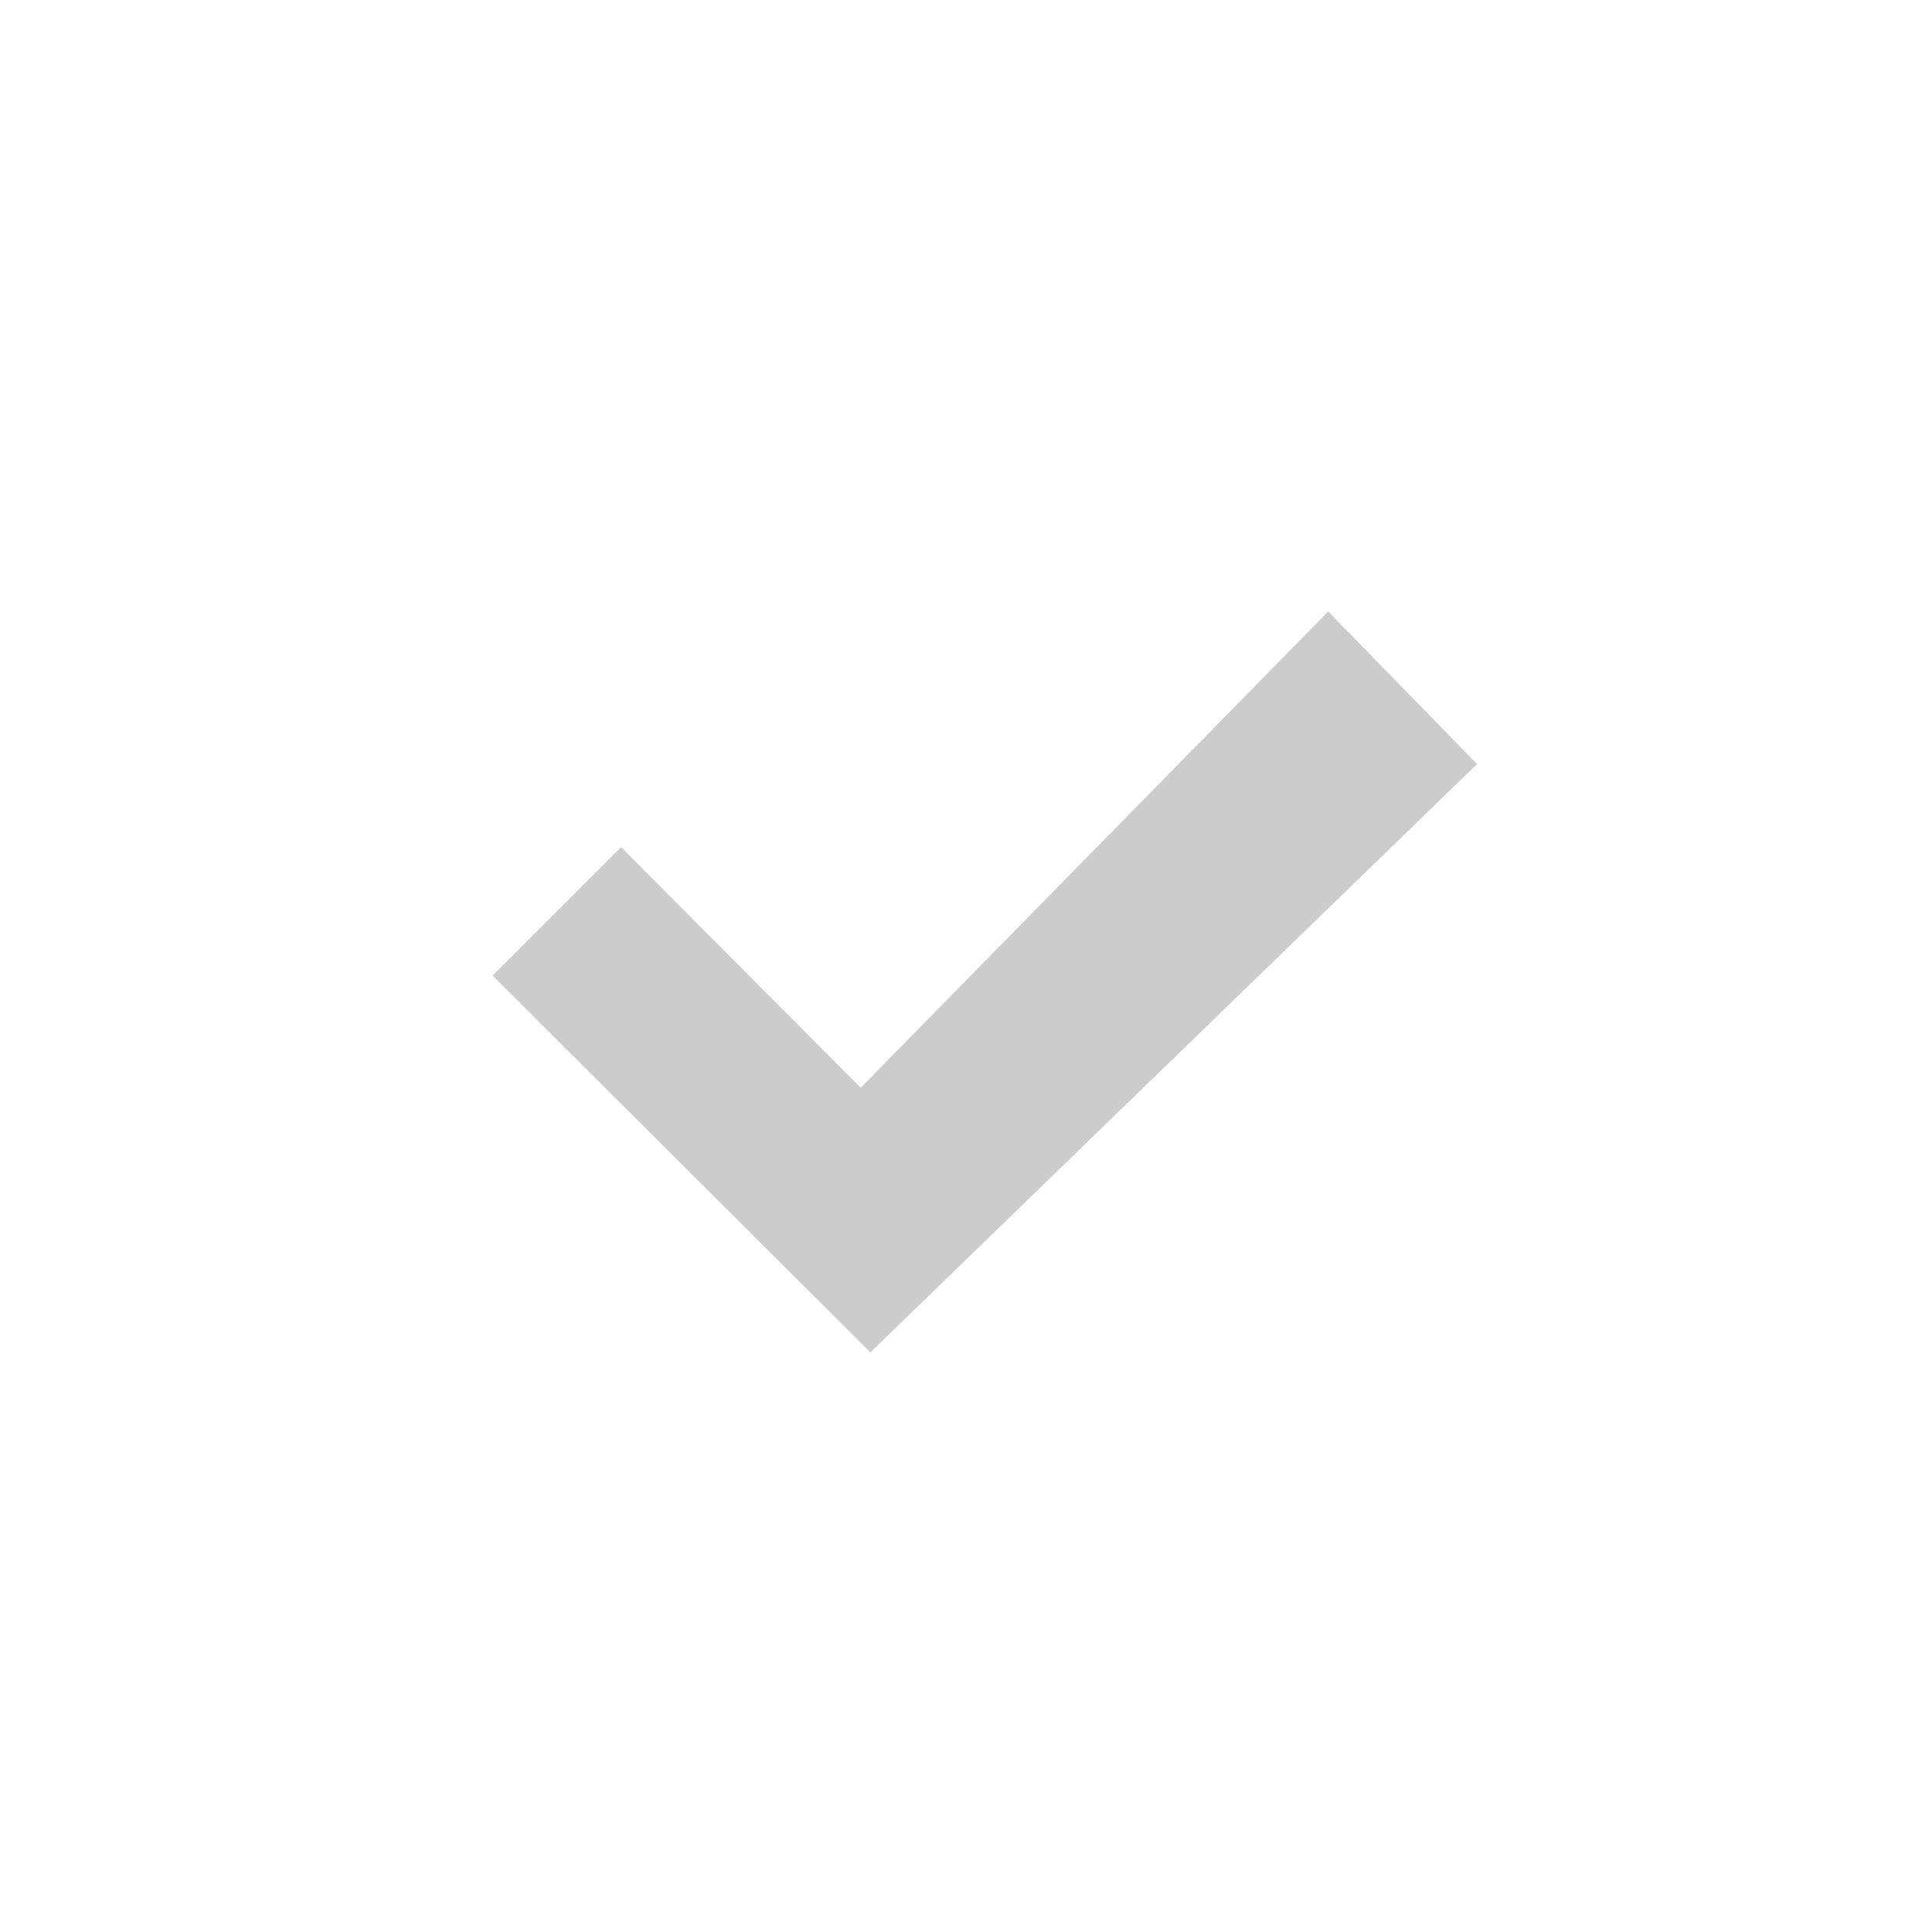
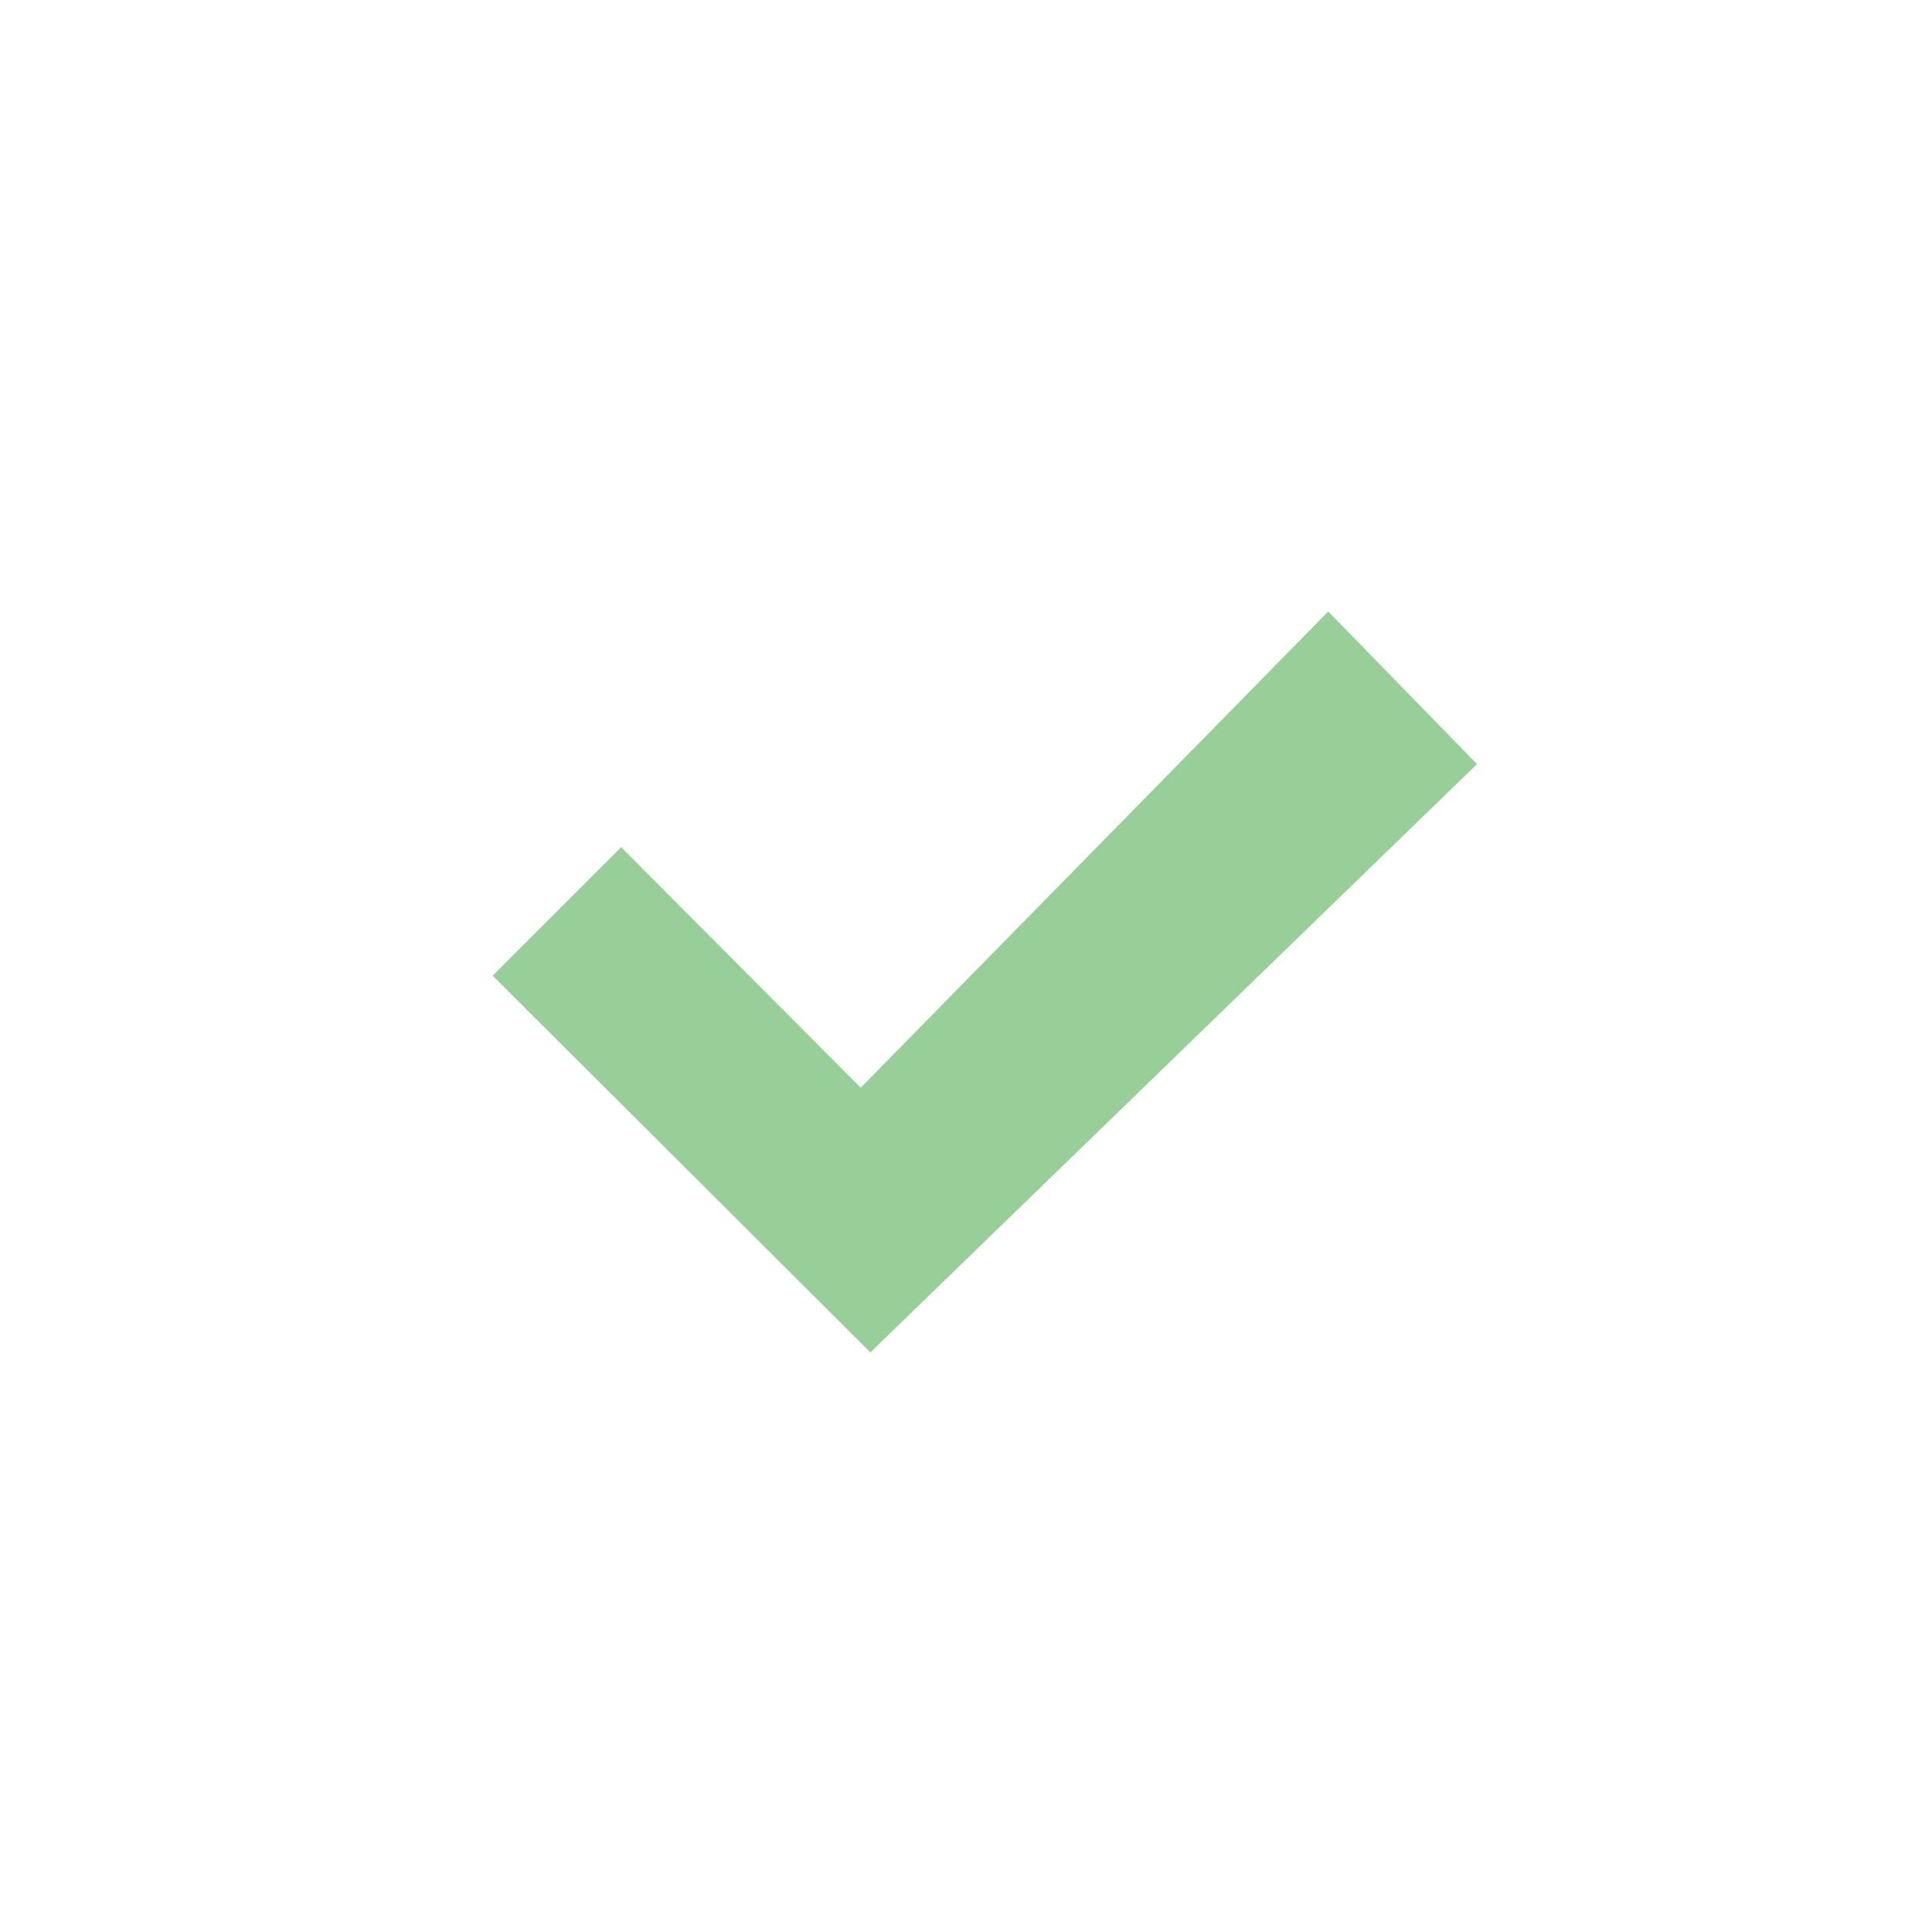
<svg xmlns="http://www.w3.org/2000/svg" version="1.1" id="Layer_1" x="0px" y="0px" viewBox="0 0 426.667 426.667" style="enable-background:new 0 0 426.667 426.667;" xml:space="preserve">
  <g>
-     <polygon fill="#cccccc" points="293.333,135.04 190.08,240.213 137.173,187.093 108.8,215.467 192.213,298.667 326.187,168.747" />
+     <polygon fill="#98CE98" points="293.333,135.04 190.08,240.213 137.173,187.093 108.8,215.467 192.213,298.667 326.187,168.747" />
  </g>
</svg>
